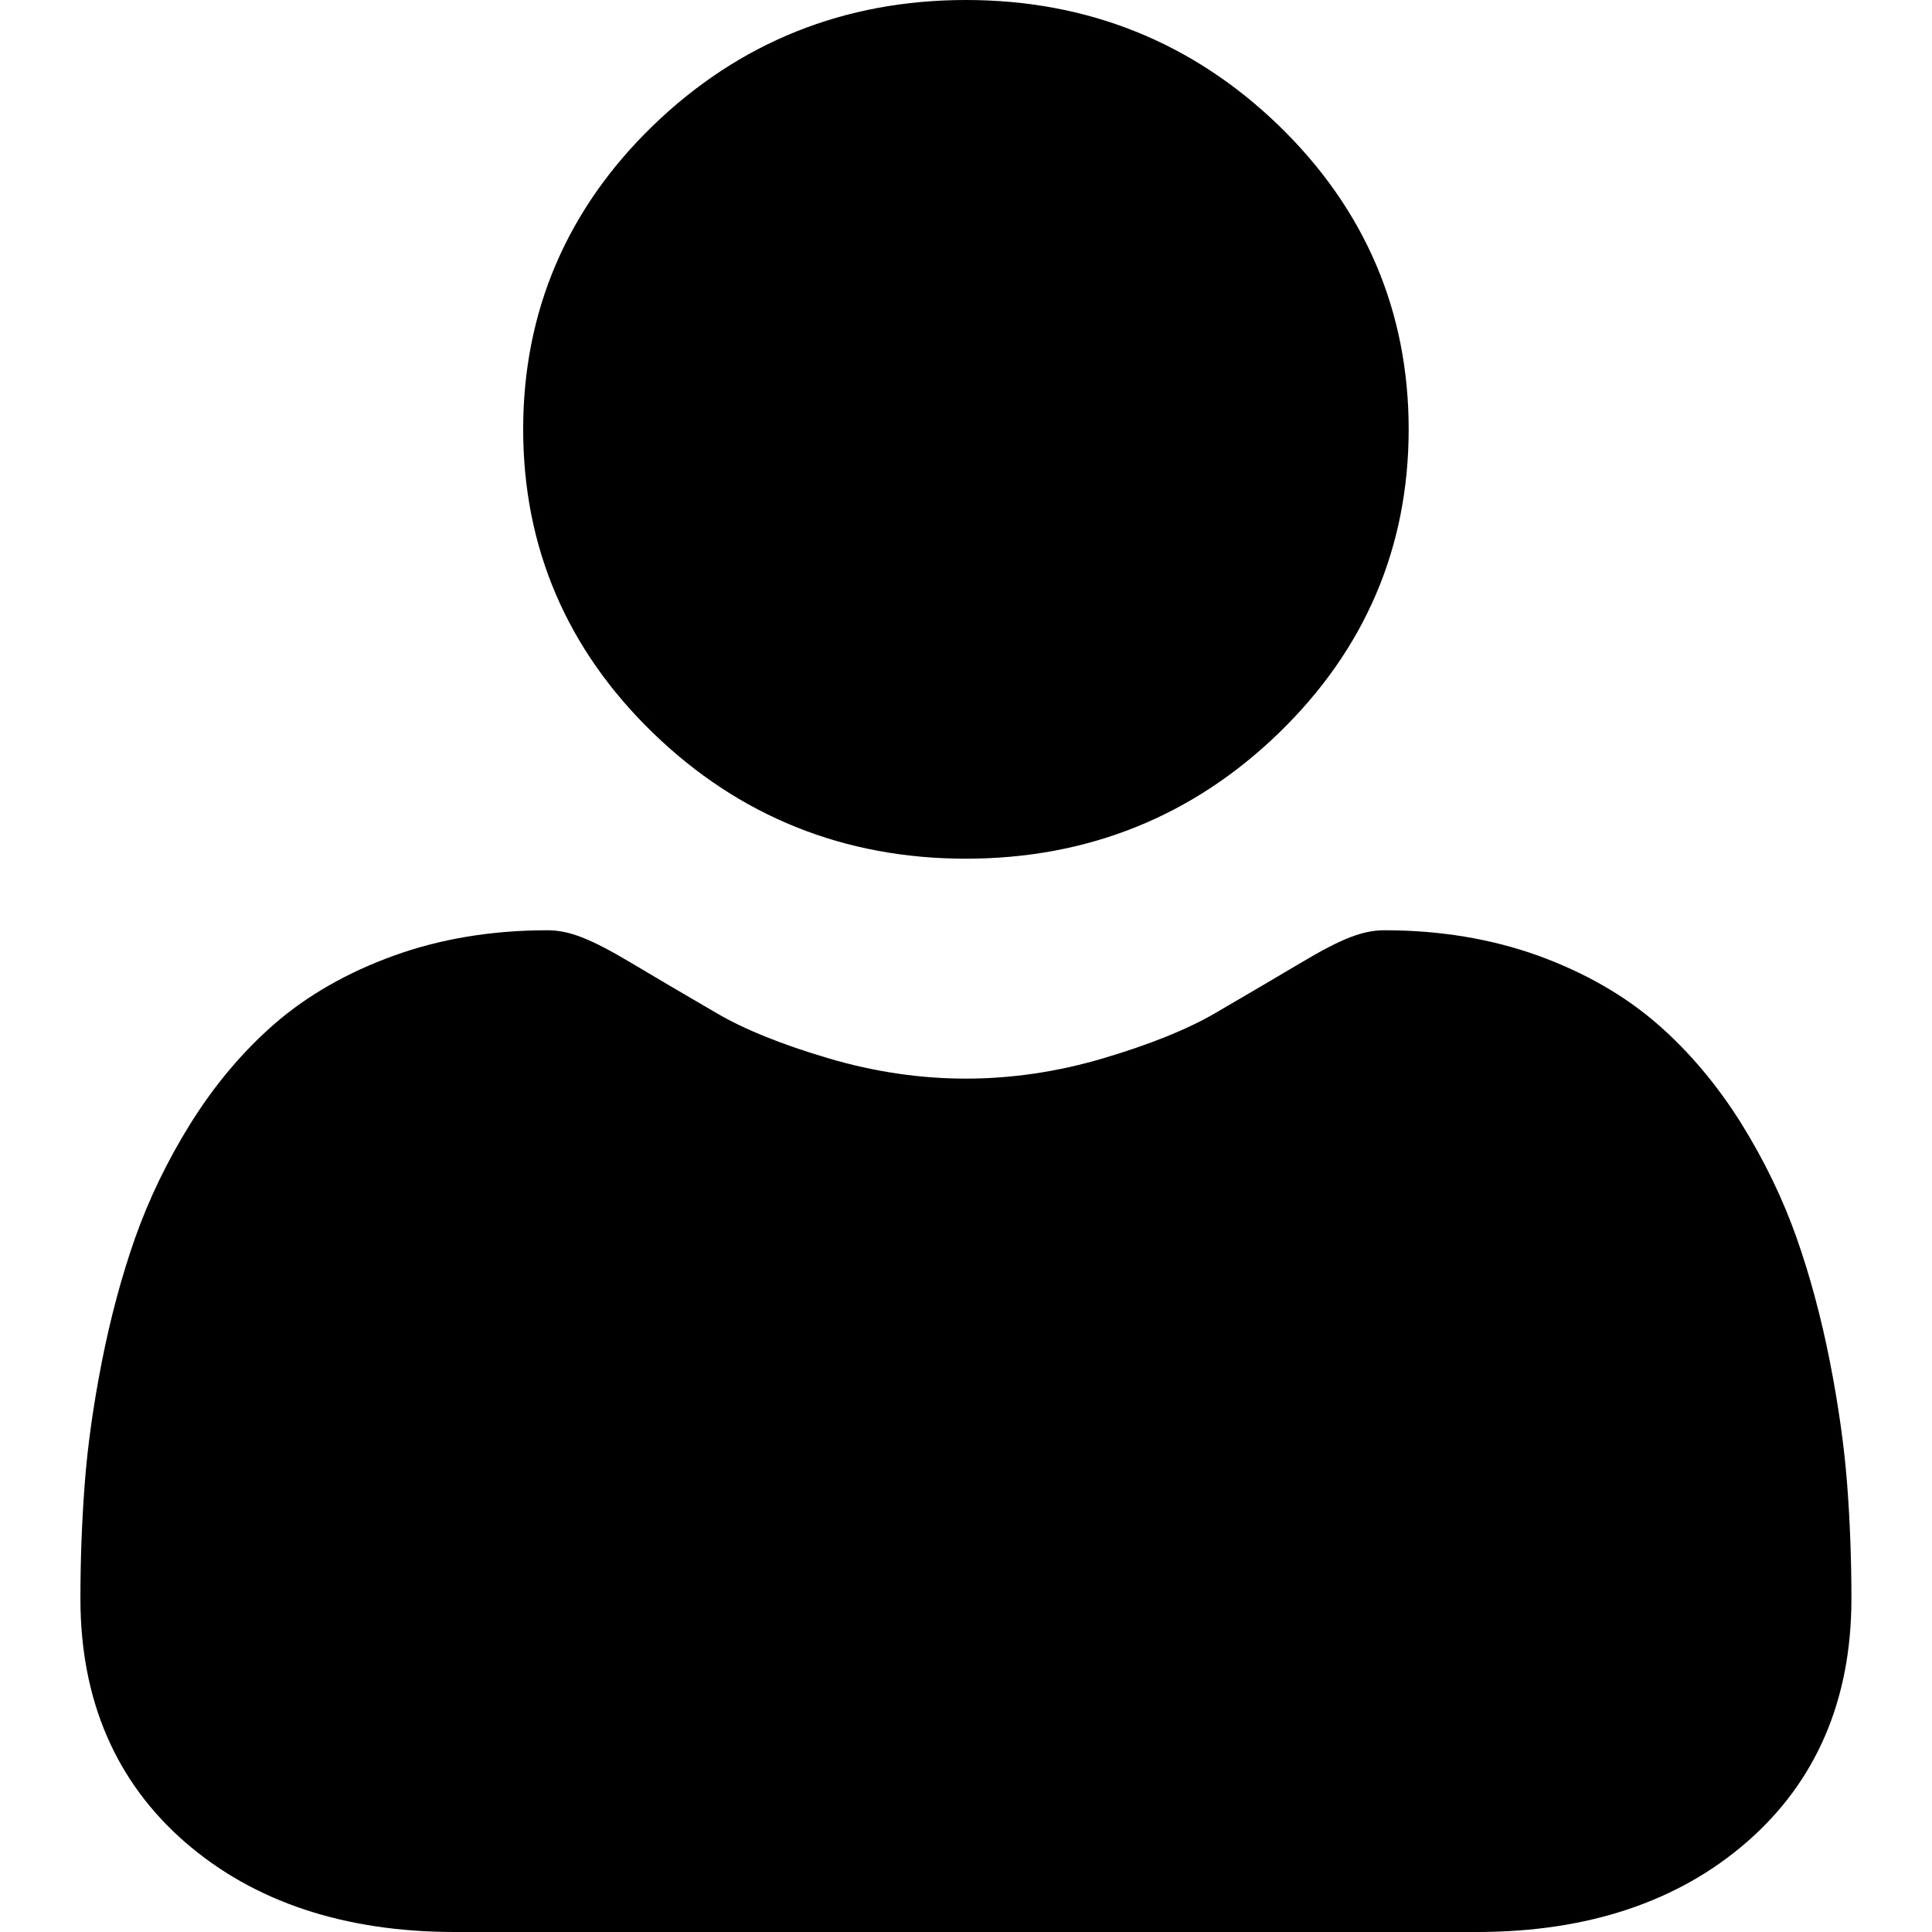
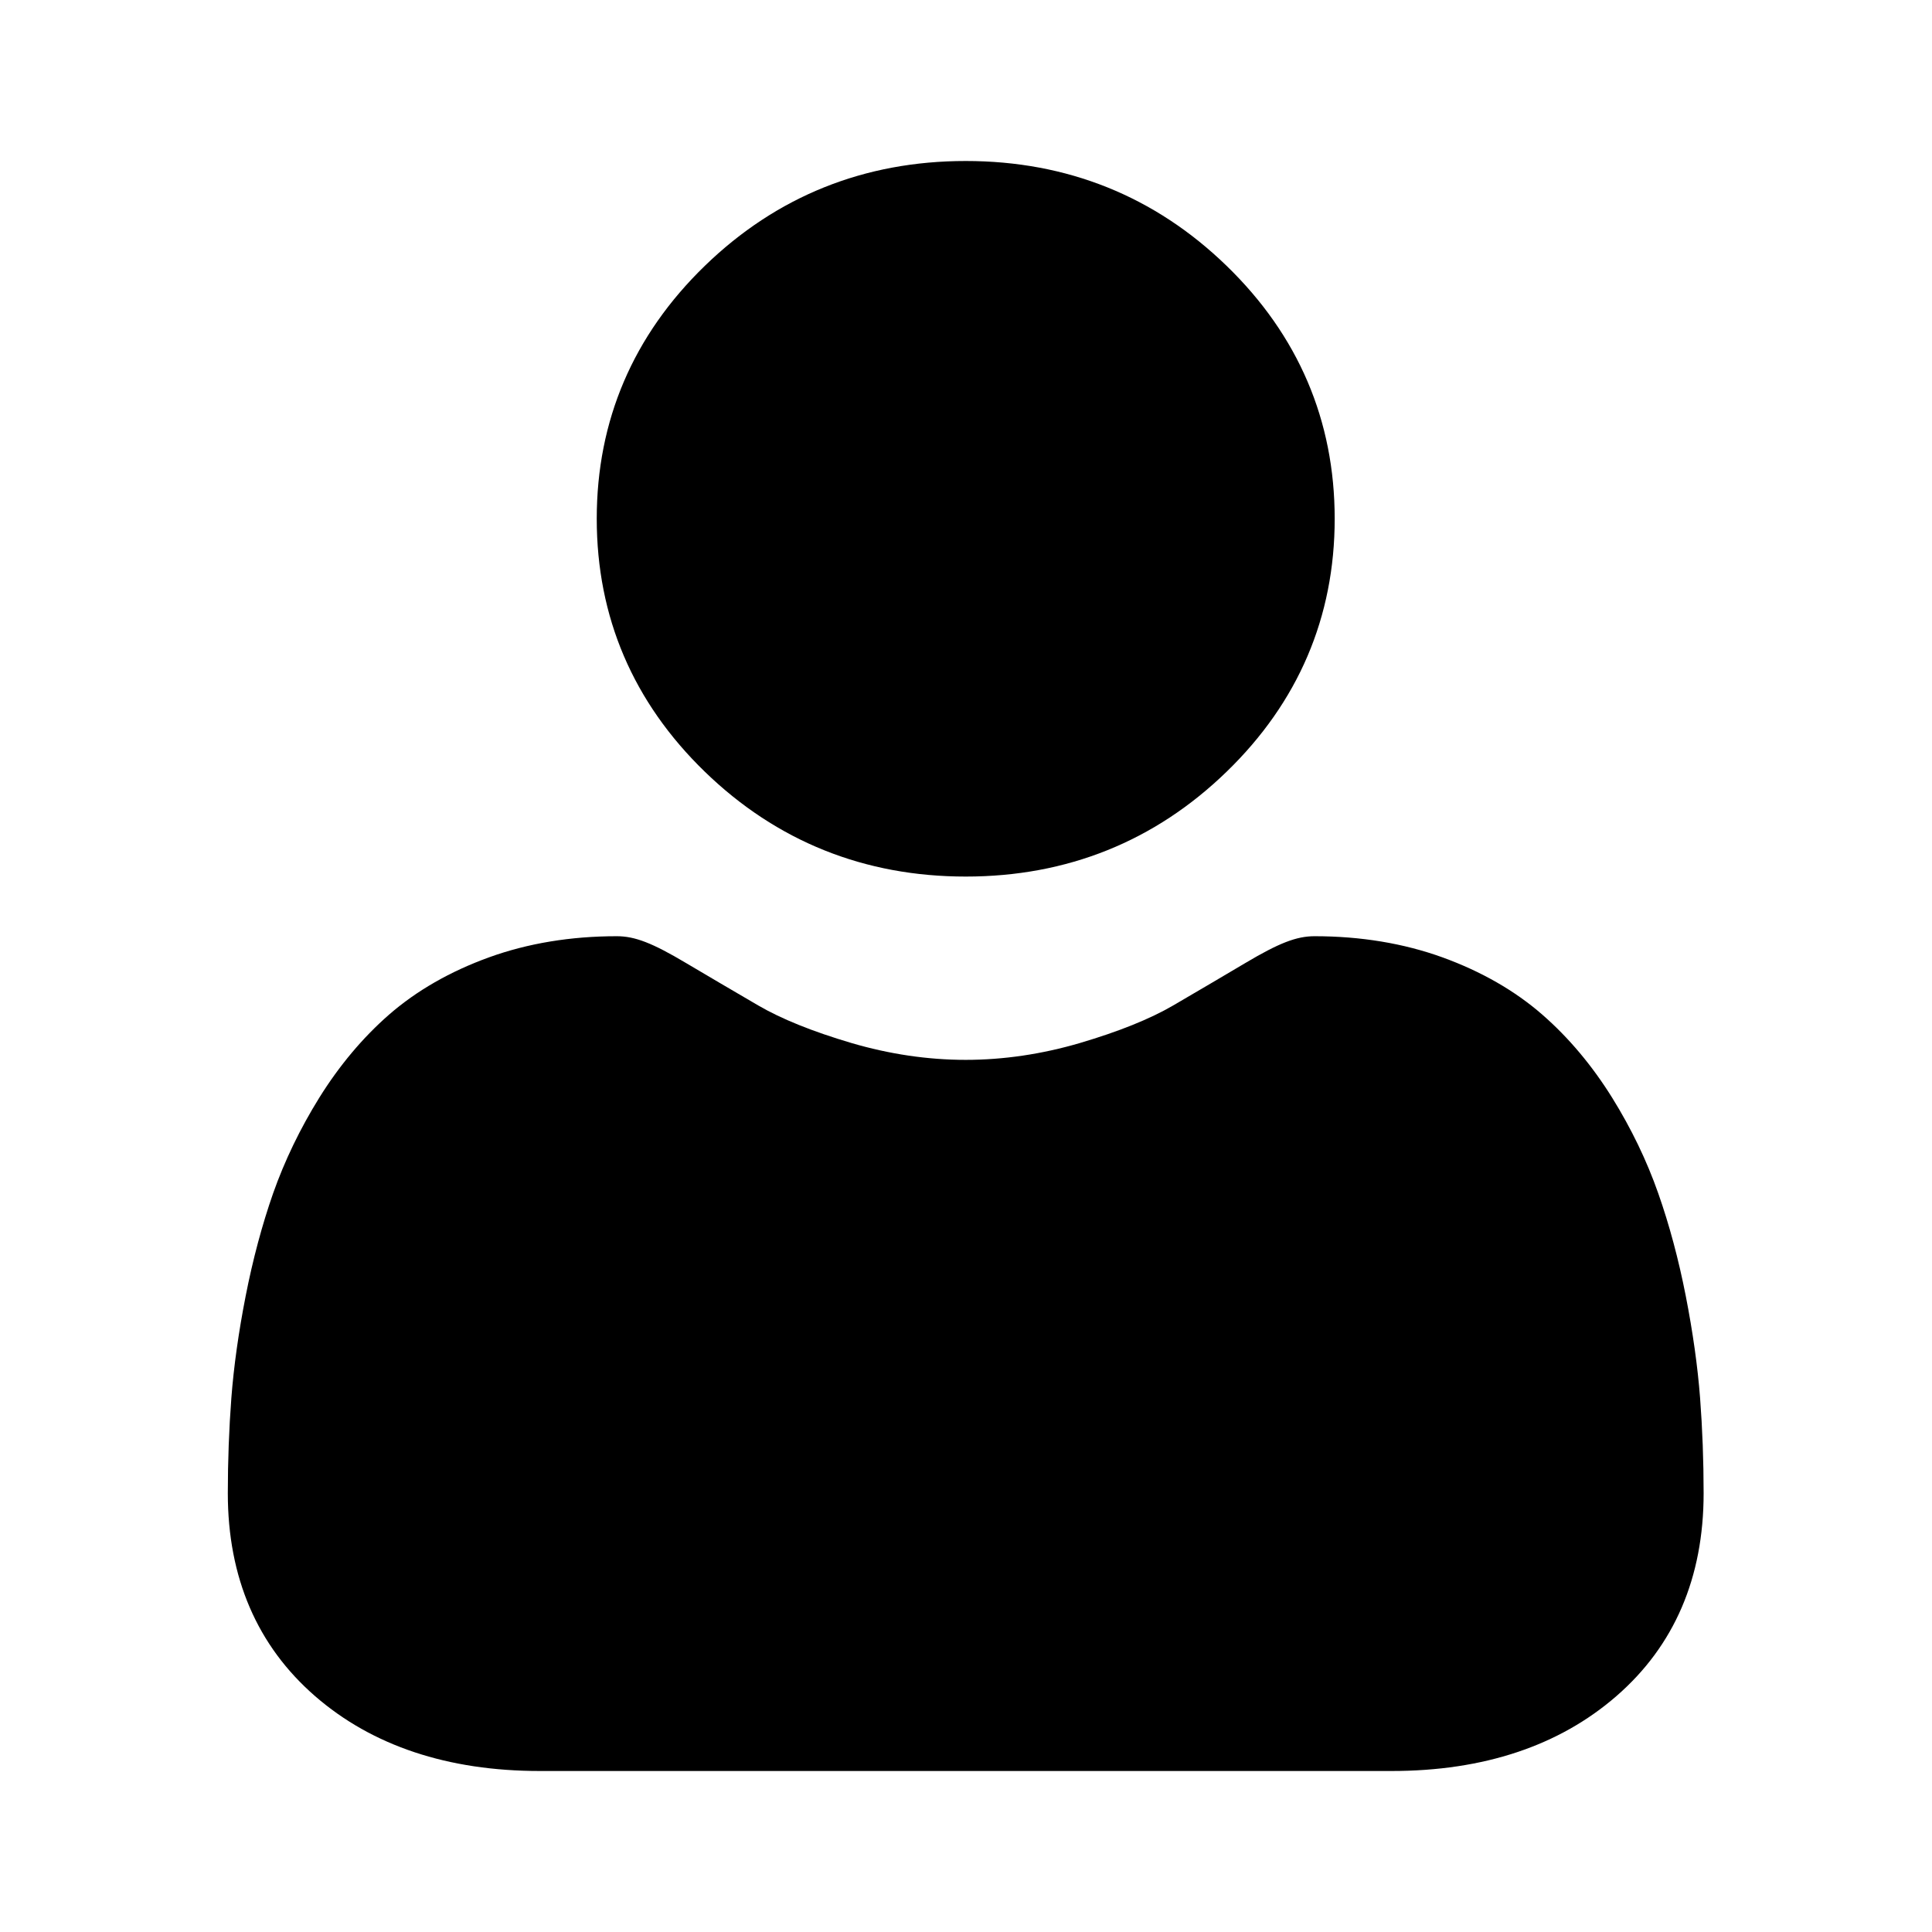
<svg xmlns="http://www.w3.org/2000/svg" width="24" height="24" viewBox="0 0 24 24" fill="none">
  <rect width="24" height="24" fill="none" />
-   <path d="M11.999 10.667C13.51 10.667 14.819 10.141 15.888 9.104C16.957 8.067 17.499 6.799 17.499 5.333C17.499 3.868 16.957 2.599 15.888 1.562C14.818 0.526 13.51 0 11.999 0C10.488 0 9.18 0.526 8.11 1.562C7.041 2.599 6.499 3.868 6.499 5.333C6.499 6.799 7.041 8.067 8.111 9.104C9.18 10.141 10.488 10.667 11.999 10.667Z" fill="black" />
-   <path d="M22.946 18.438C22.91 17.969 22.838 17.457 22.732 16.917C22.625 16.373 22.487 15.858 22.322 15.388C22.152 14.902 21.92 14.422 21.634 13.961C21.336 13.484 20.987 13.068 20.595 12.726C20.185 12.368 19.684 12.08 19.103 11.87C18.525 11.662 17.884 11.556 17.199 11.556C16.93 11.556 16.669 11.657 16.167 11.956C15.857 12.14 15.495 12.353 15.091 12.588C14.746 12.789 14.278 12.977 13.7 13.148C13.136 13.315 12.563 13.399 11.998 13.399C11.433 13.399 10.861 13.315 10.296 13.148C9.719 12.978 9.251 12.79 8.906 12.588C8.506 12.355 8.144 12.142 7.83 11.955C7.328 11.656 7.067 11.556 6.798 11.556C6.112 11.556 5.472 11.662 4.894 11.871C4.314 12.08 3.812 12.368 3.402 12.726C3.01 13.069 2.661 13.484 2.364 13.961C2.077 14.422 1.846 14.902 1.675 15.388C1.51 15.858 1.372 16.373 1.265 16.917C1.159 17.457 1.087 17.968 1.052 18.439C1.017 18.899 0.999 19.377 0.999 19.86C0.999 21.117 1.437 22.134 2.299 22.884C3.152 23.625 4.279 24 5.651 24H18.348C19.719 24 20.846 23.625 21.698 22.884C22.561 22.134 22.999 21.117 22.999 19.86C22.999 19.375 22.981 18.896 22.946 18.438Z" fill="black" />
+   <path d="M11.997 10.889C13.256 10.889 14.346 10.451 15.237 9.587C16.128 8.723 16.58 7.666 16.58 6.444C16.58 5.223 16.128 4.166 15.237 3.302C14.346 2.438 13.256 2 11.997 2C10.737 2 9.647 2.438 8.756 3.302C7.865 4.166 7.413 5.223 7.413 6.444C7.413 7.666 7.865 8.723 8.756 9.587C9.647 10.451 10.738 10.889 11.997 10.889Z" fill="black" />
+   <path d="M21.119 17.365C21.089 16.974 21.029 16.548 20.941 16.098C20.852 15.644 20.737 15.215 20.599 14.823C20.457 14.418 20.264 14.018 20.026 13.635C19.778 13.237 19.487 12.89 19.16 12.605C18.819 12.307 18.4 12.067 17.917 11.892C17.435 11.718 16.901 11.63 16.33 11.63C16.106 11.63 15.889 11.714 15.47 11.963C15.212 12.116 14.91 12.294 14.574 12.49C14.286 12.658 13.896 12.815 13.414 12.957C12.944 13.095 12.467 13.166 11.996 13.166C11.525 13.166 11.048 13.095 10.578 12.957C10.097 12.815 9.707 12.658 9.419 12.49C9.086 12.296 8.784 12.118 8.522 11.963C8.104 11.714 7.887 11.63 7.662 11.63C7.091 11.63 6.557 11.718 6.076 11.892C5.592 12.067 5.174 12.307 4.832 12.605C4.506 12.89 4.215 13.237 3.967 13.635C3.729 14.018 3.536 14.418 3.393 14.823C3.256 15.215 3.141 15.644 3.052 16.098C2.964 16.547 2.904 16.974 2.874 17.366C2.845 17.749 2.83 18.148 2.83 18.55C2.83 19.597 3.195 20.445 3.914 21.07C4.624 21.687 5.564 22 6.706 22H17.287C18.43 22 19.369 21.687 20.079 21.07C20.799 20.445 21.163 19.598 21.163 18.55C21.163 18.146 21.148 17.747 21.119 17.365Z" fill="black" />
</svg>
